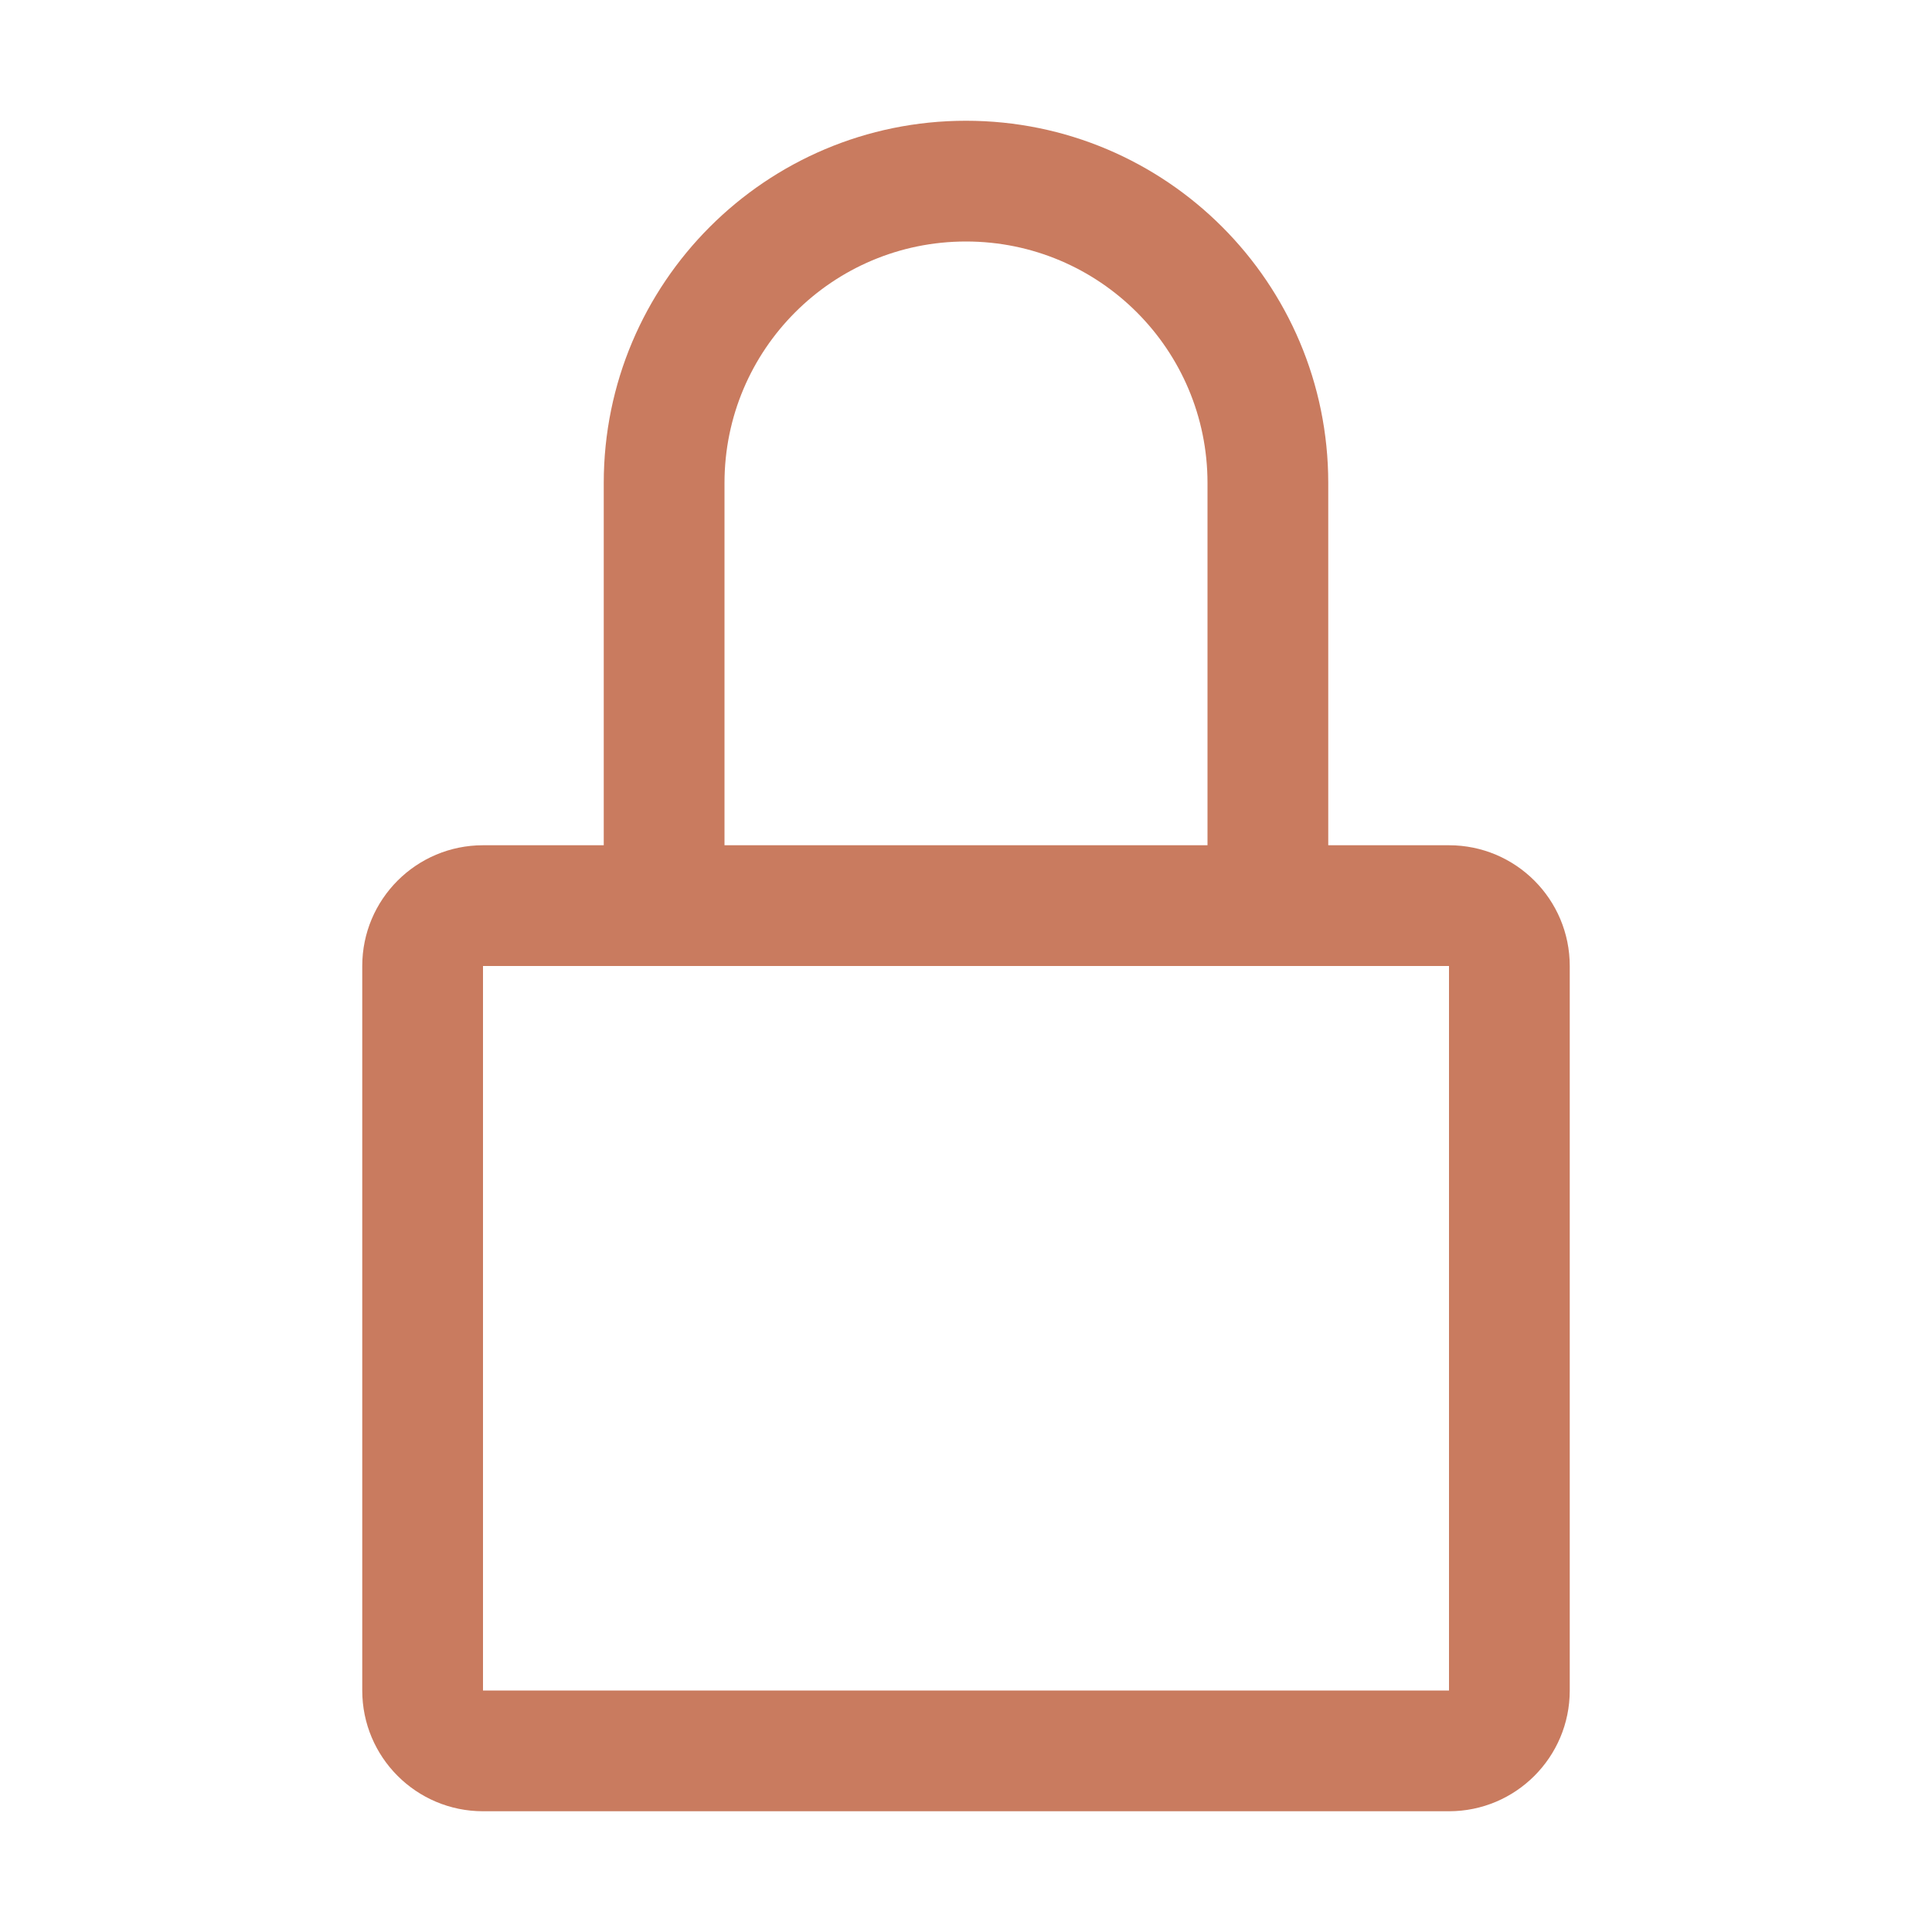
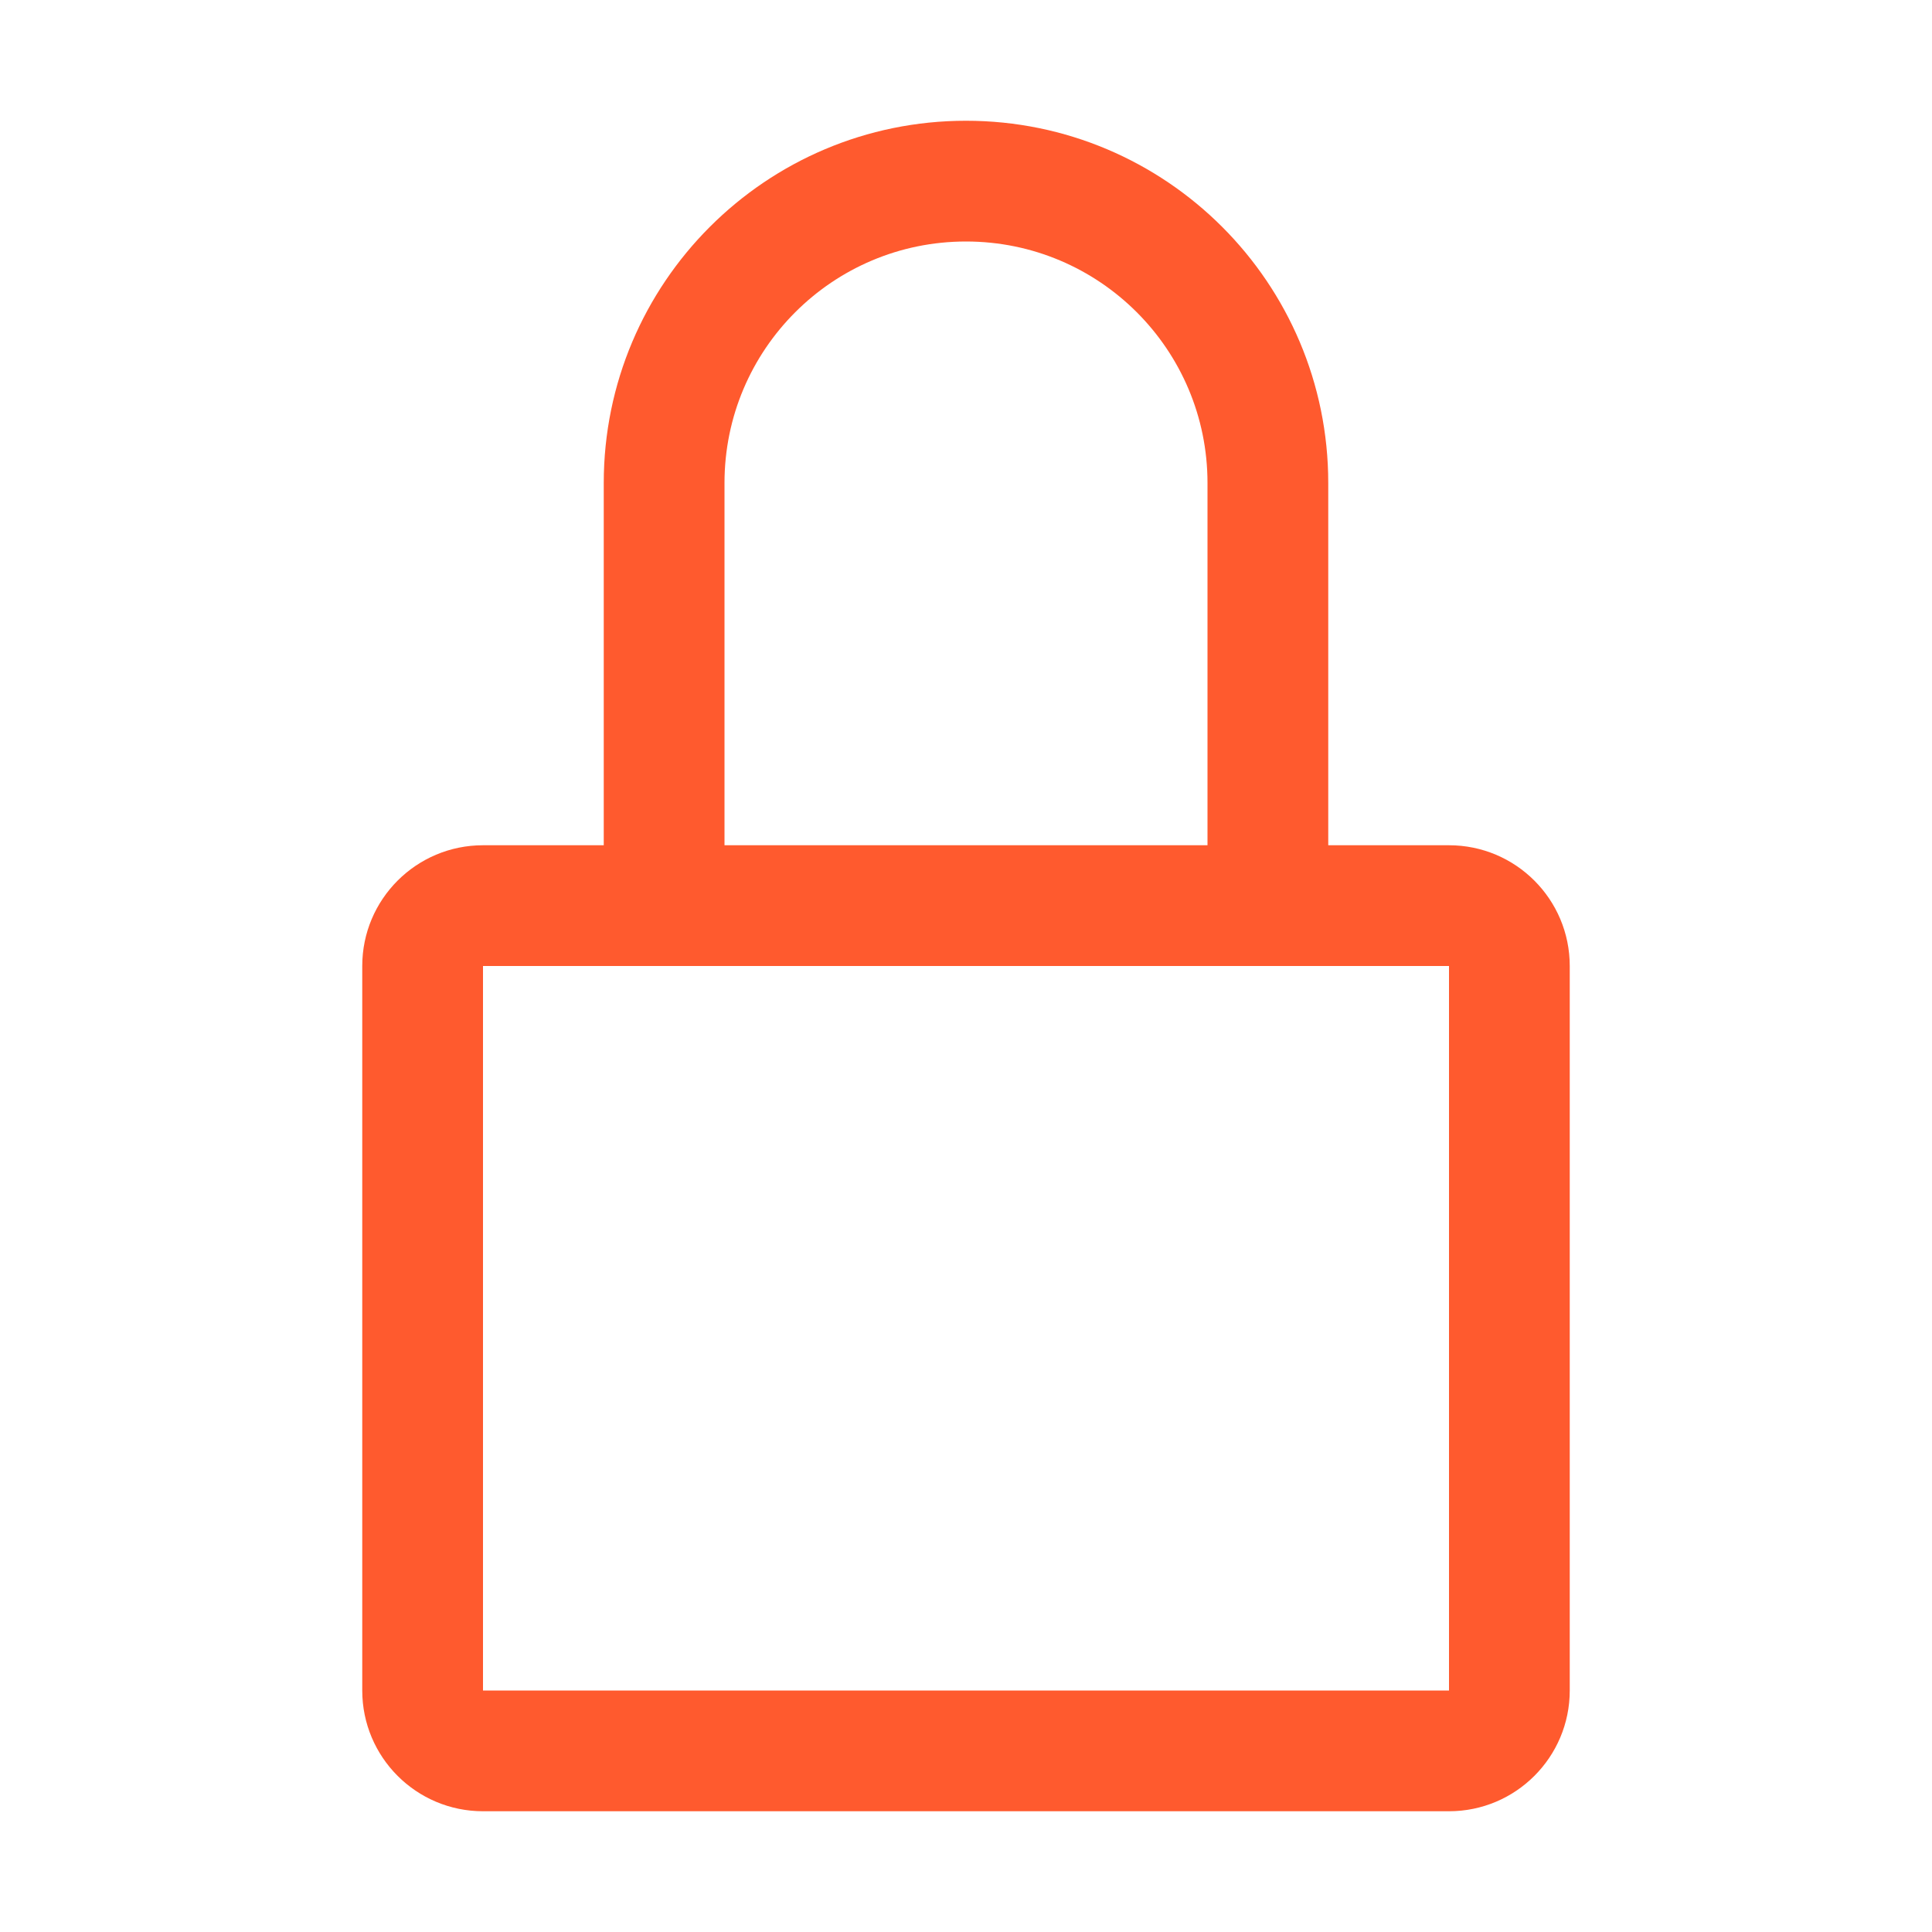
<svg xmlns="http://www.w3.org/2000/svg" width="48" height="48" viewBox="0 0 32 32">
-   <path fill="#C97B5F" d="M24 14h-2V8a6 6 0 0 0-12 0v6H8a2 2 0 0 0-2 2v12a2 2 0 0 0 2 2h16a2 2 0 0 0 2-2V16a2 2 0 0 0-2-2M12 8a4 4 0 0 1 8 0v6h-8Zm12 20H8V16h16Z" />
+   <path fill="#FF5A2E" d="M24 14h-2V8a6 6 0 0 0-12 0v6H8a2 2 0 0 0-2 2v12a2 2 0 0 0 2 2h16a2 2 0 0 0 2-2V16a2 2 0 0 0-2-2M12 8a4 4 0 0 1 8 0v6h-8Zm12 20H8V16h16Z" />
</svg>
